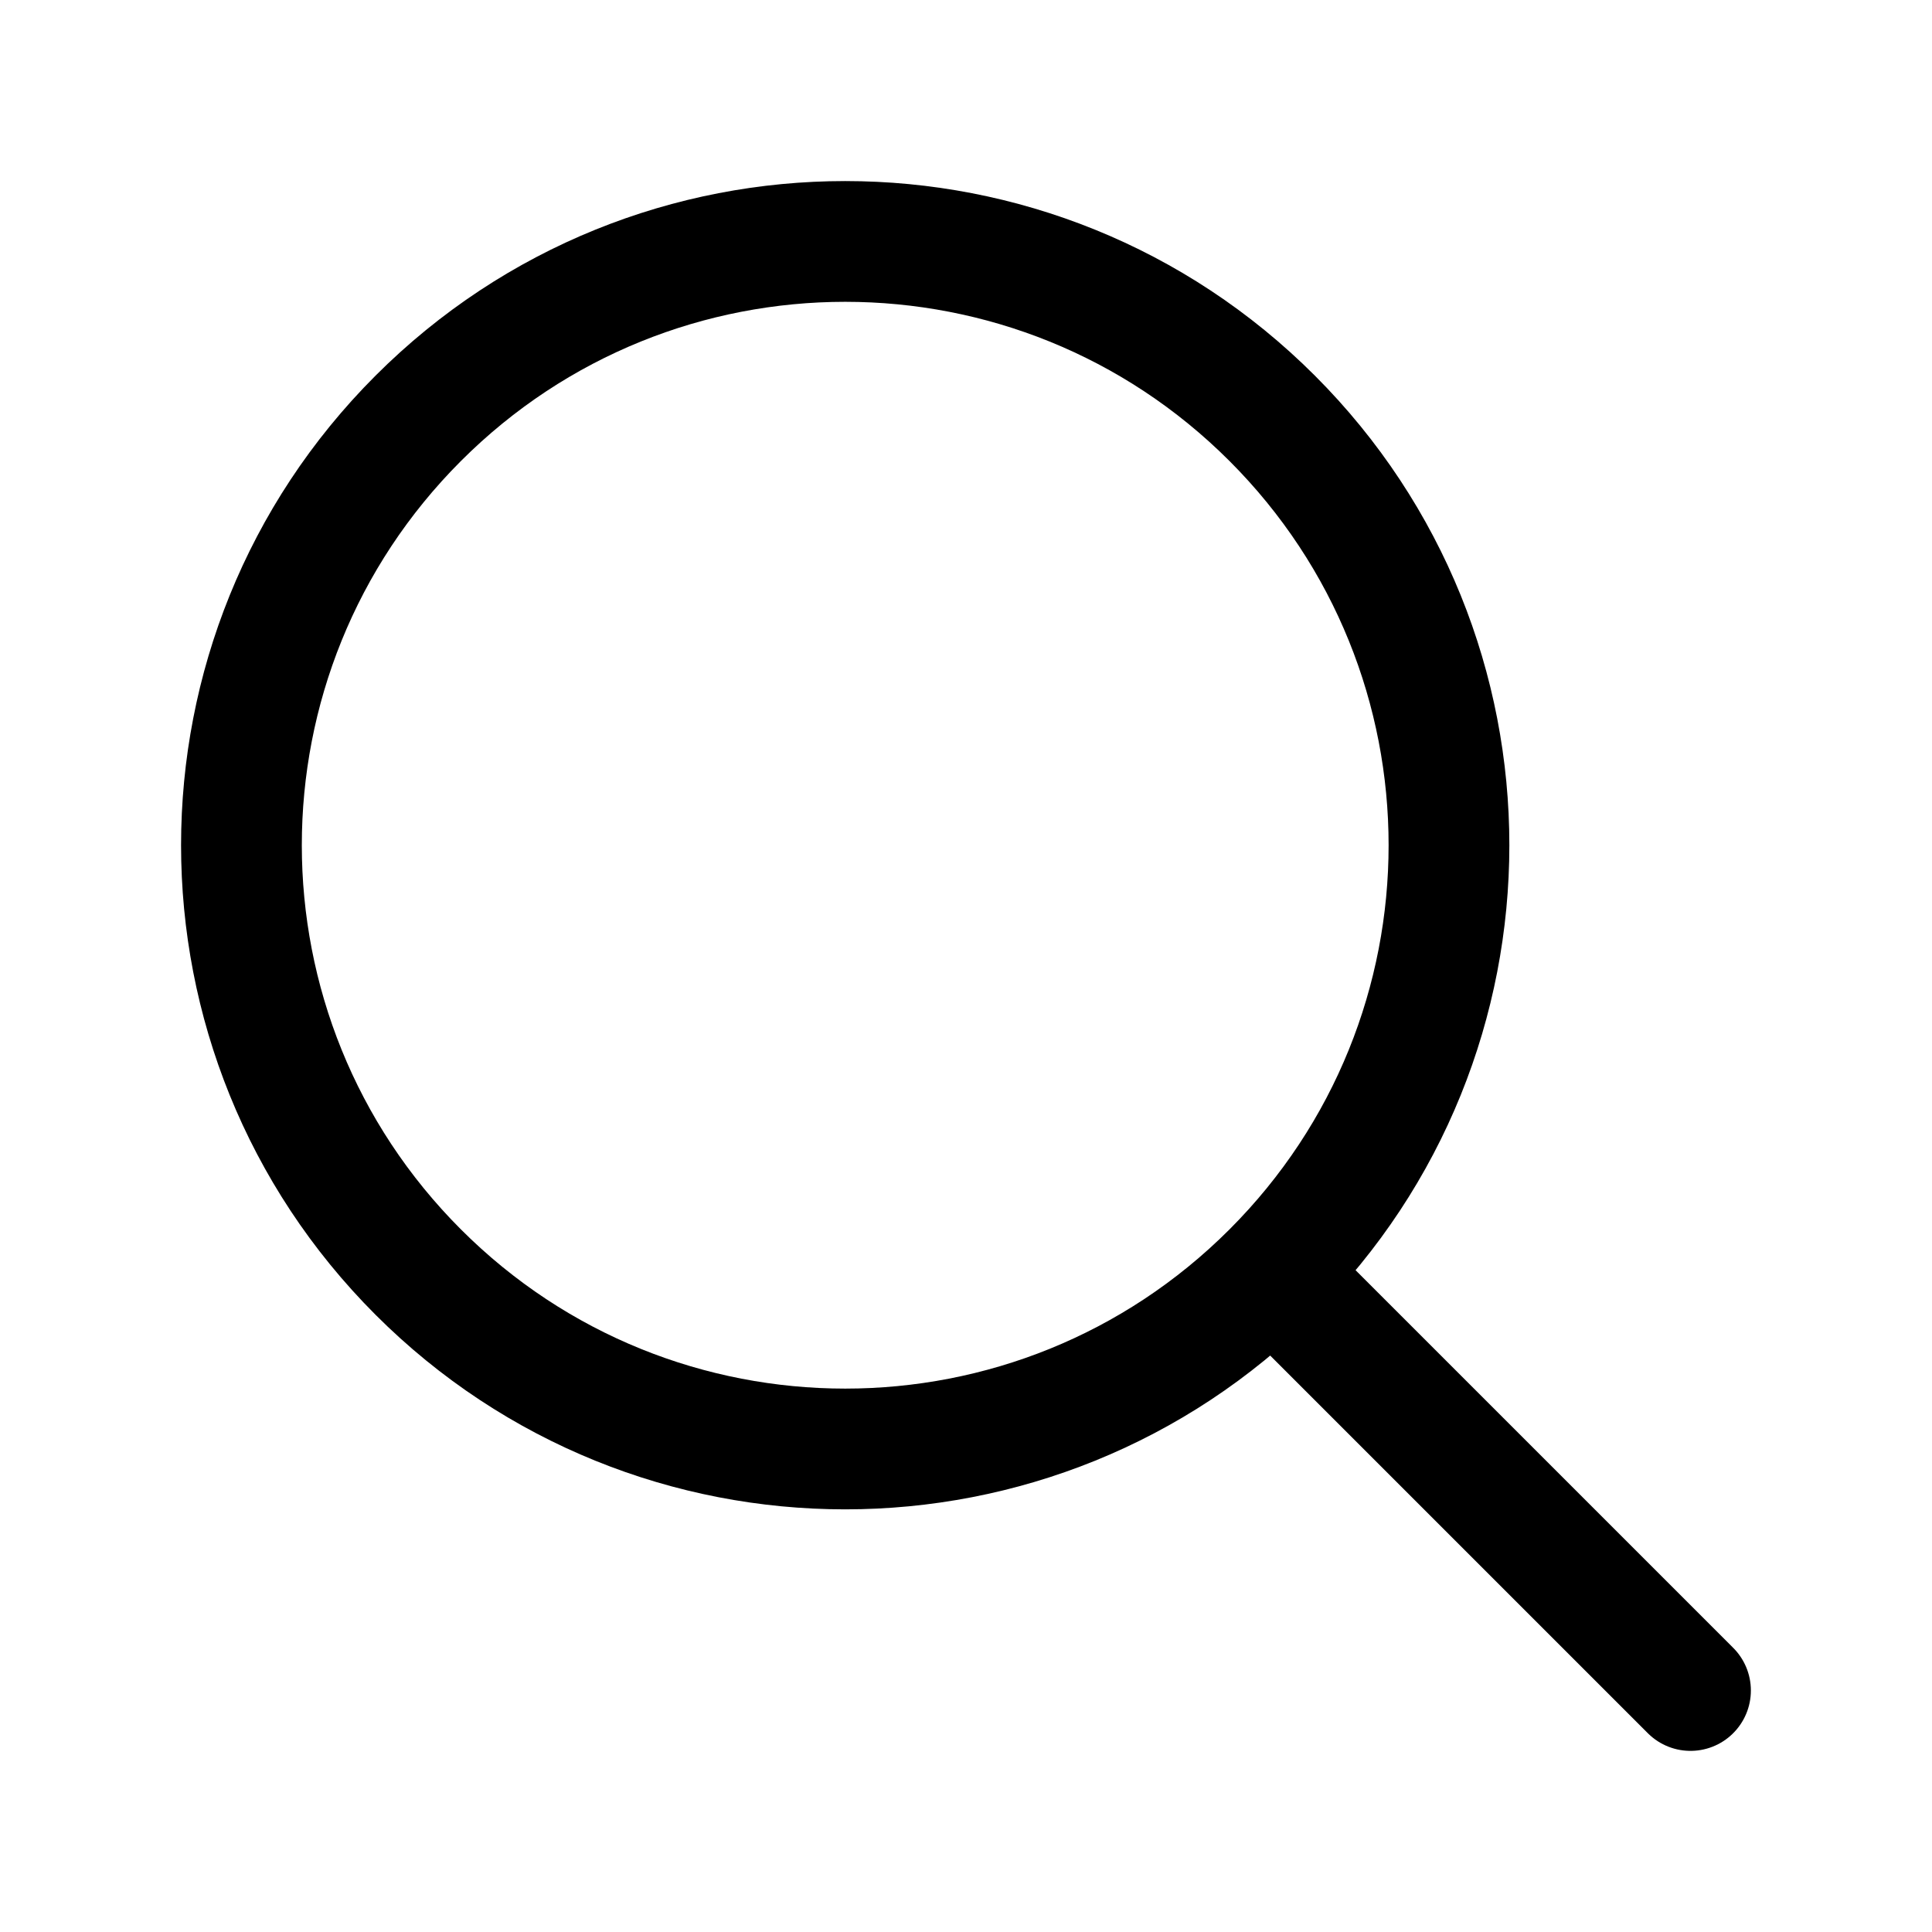
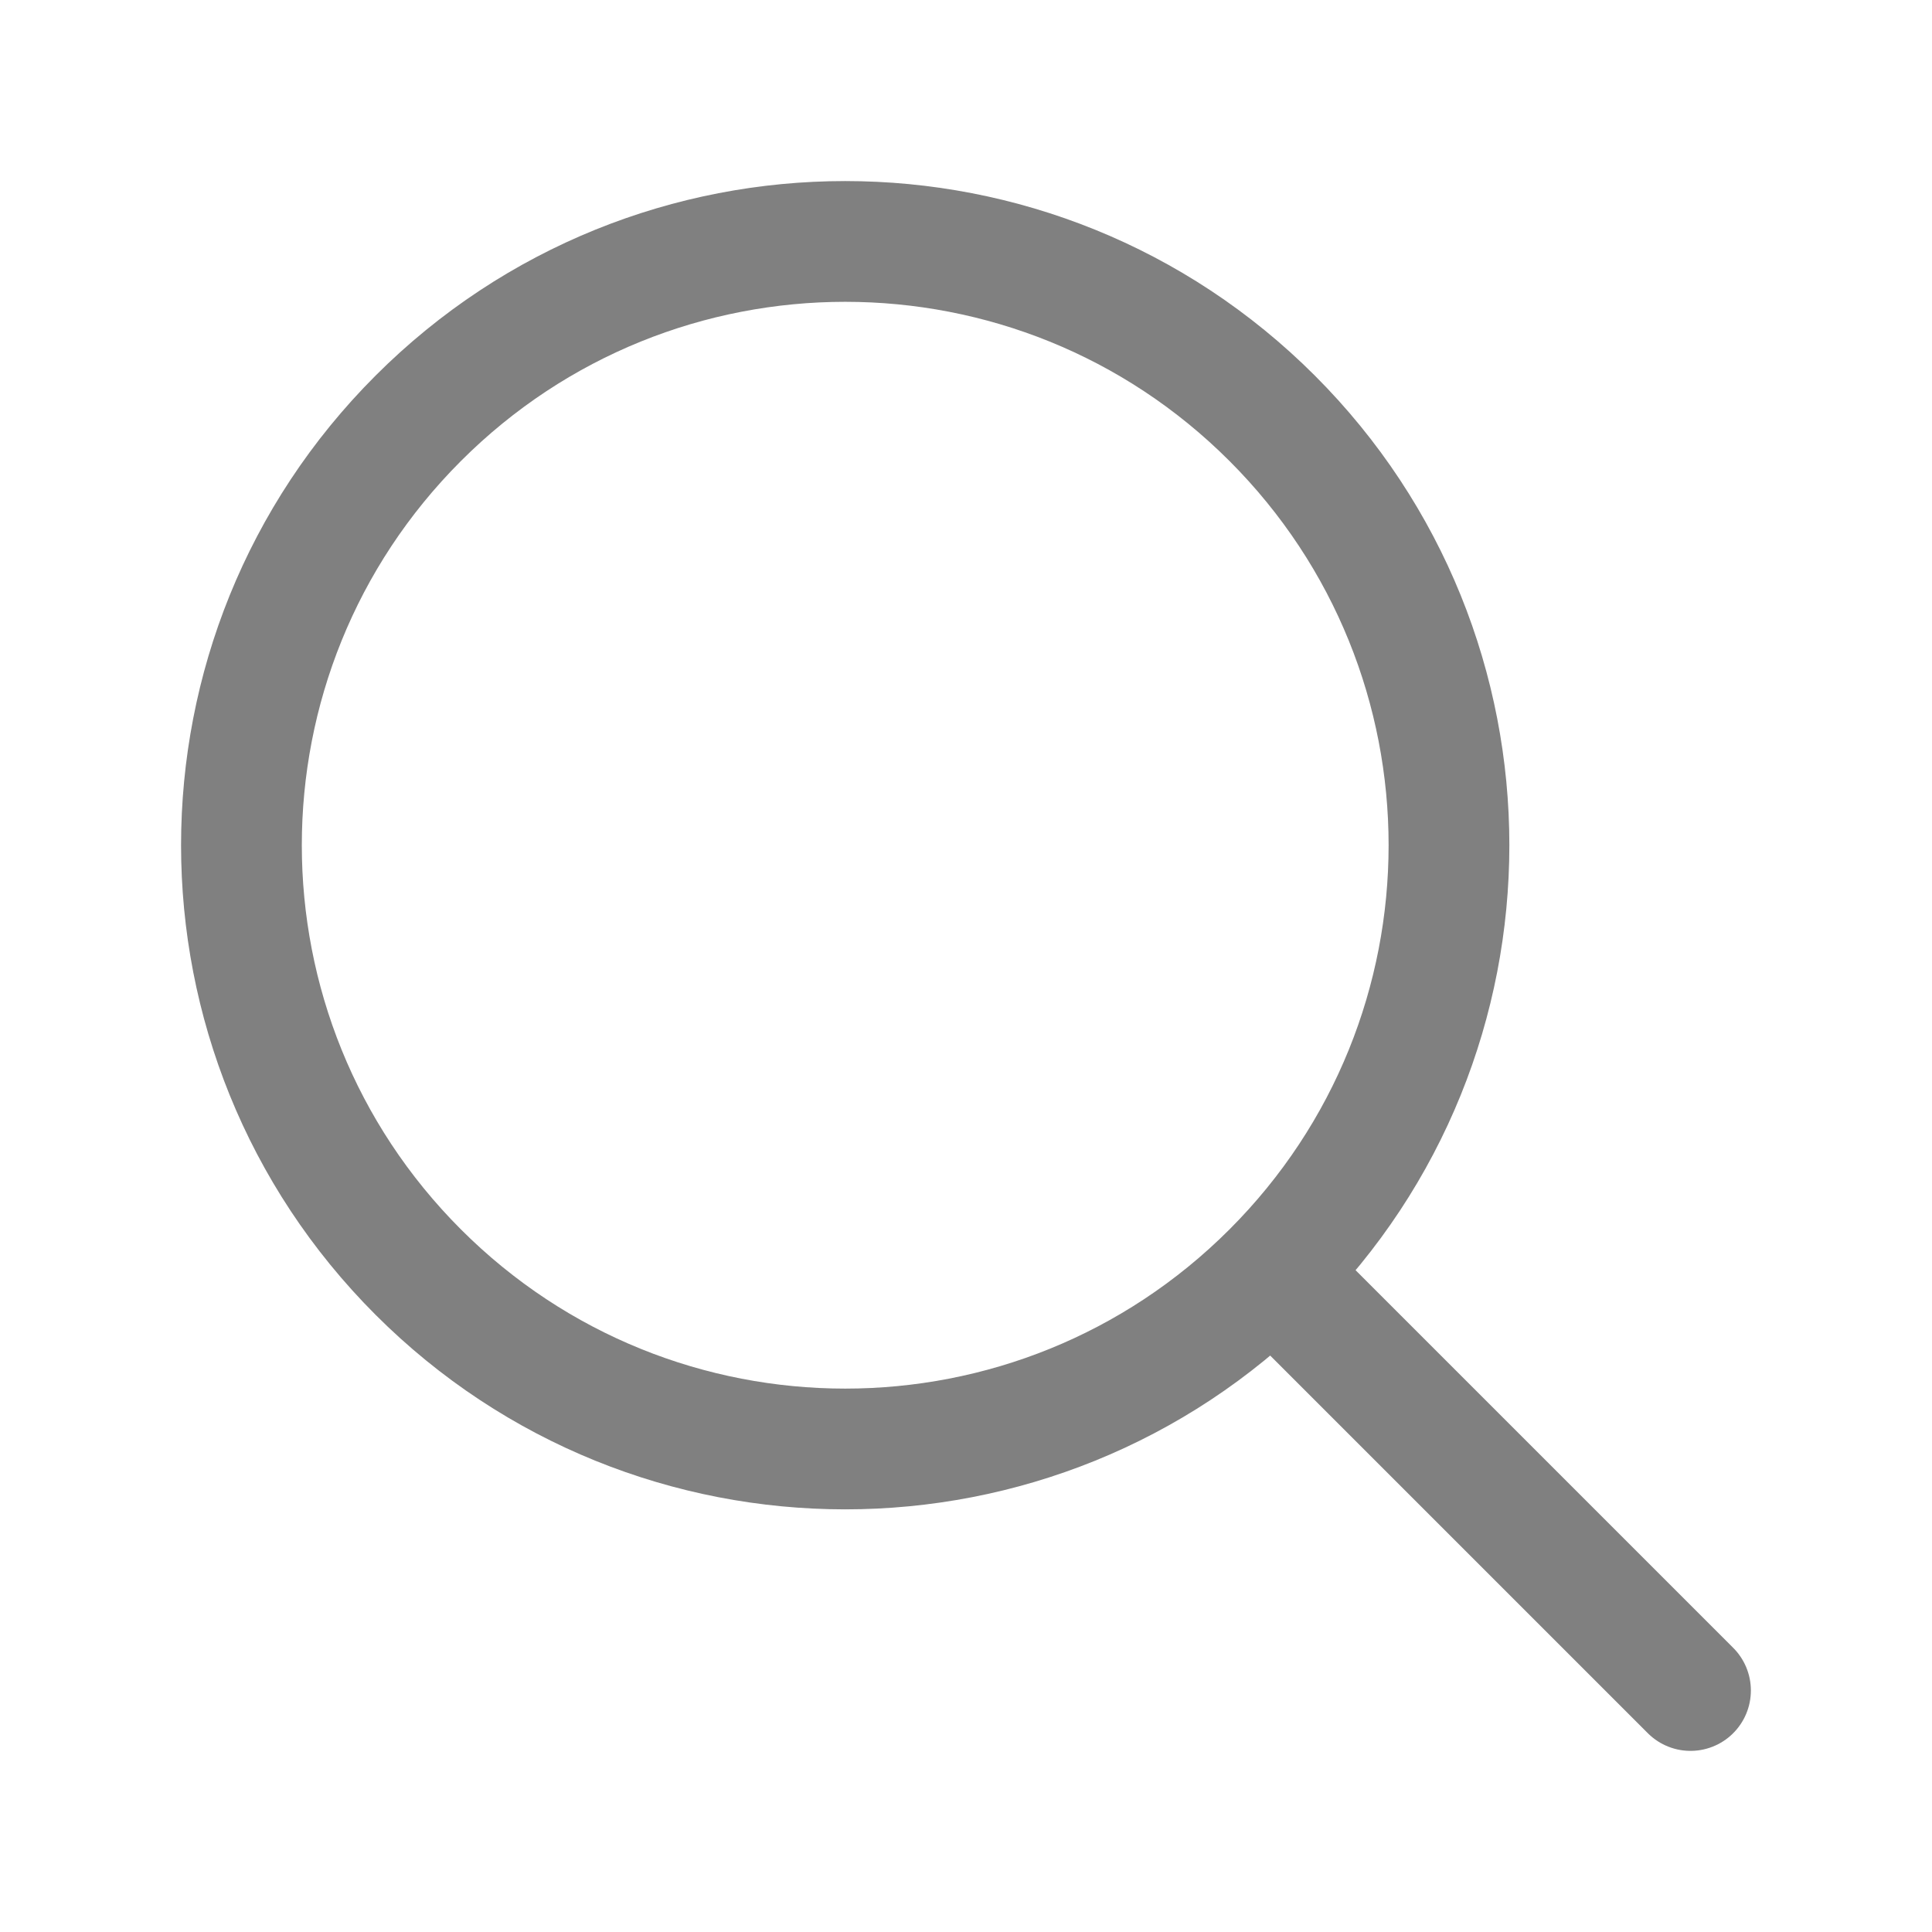
- <svg xmlns="http://www.w3.org/2000/svg" fill="none" viewBox="0 0 24 24" stroke-width="1.5" stroke="currentColor" class="w-6 h-6">
+ <svg xmlns="http://www.w3.org/2000/svg" fill="none" viewBox="0 0 24 24" stroke-width="1.5" stroke="gray" class="w-6 h-6">
  <path stroke-linecap="round" stroke-linejoin="round" d="M21 21l-5.197-5.197m0 0A7.5 7.5 0 105.196 5.196a7.5 7.5 0 0010.607 10.607z" />
</svg>
